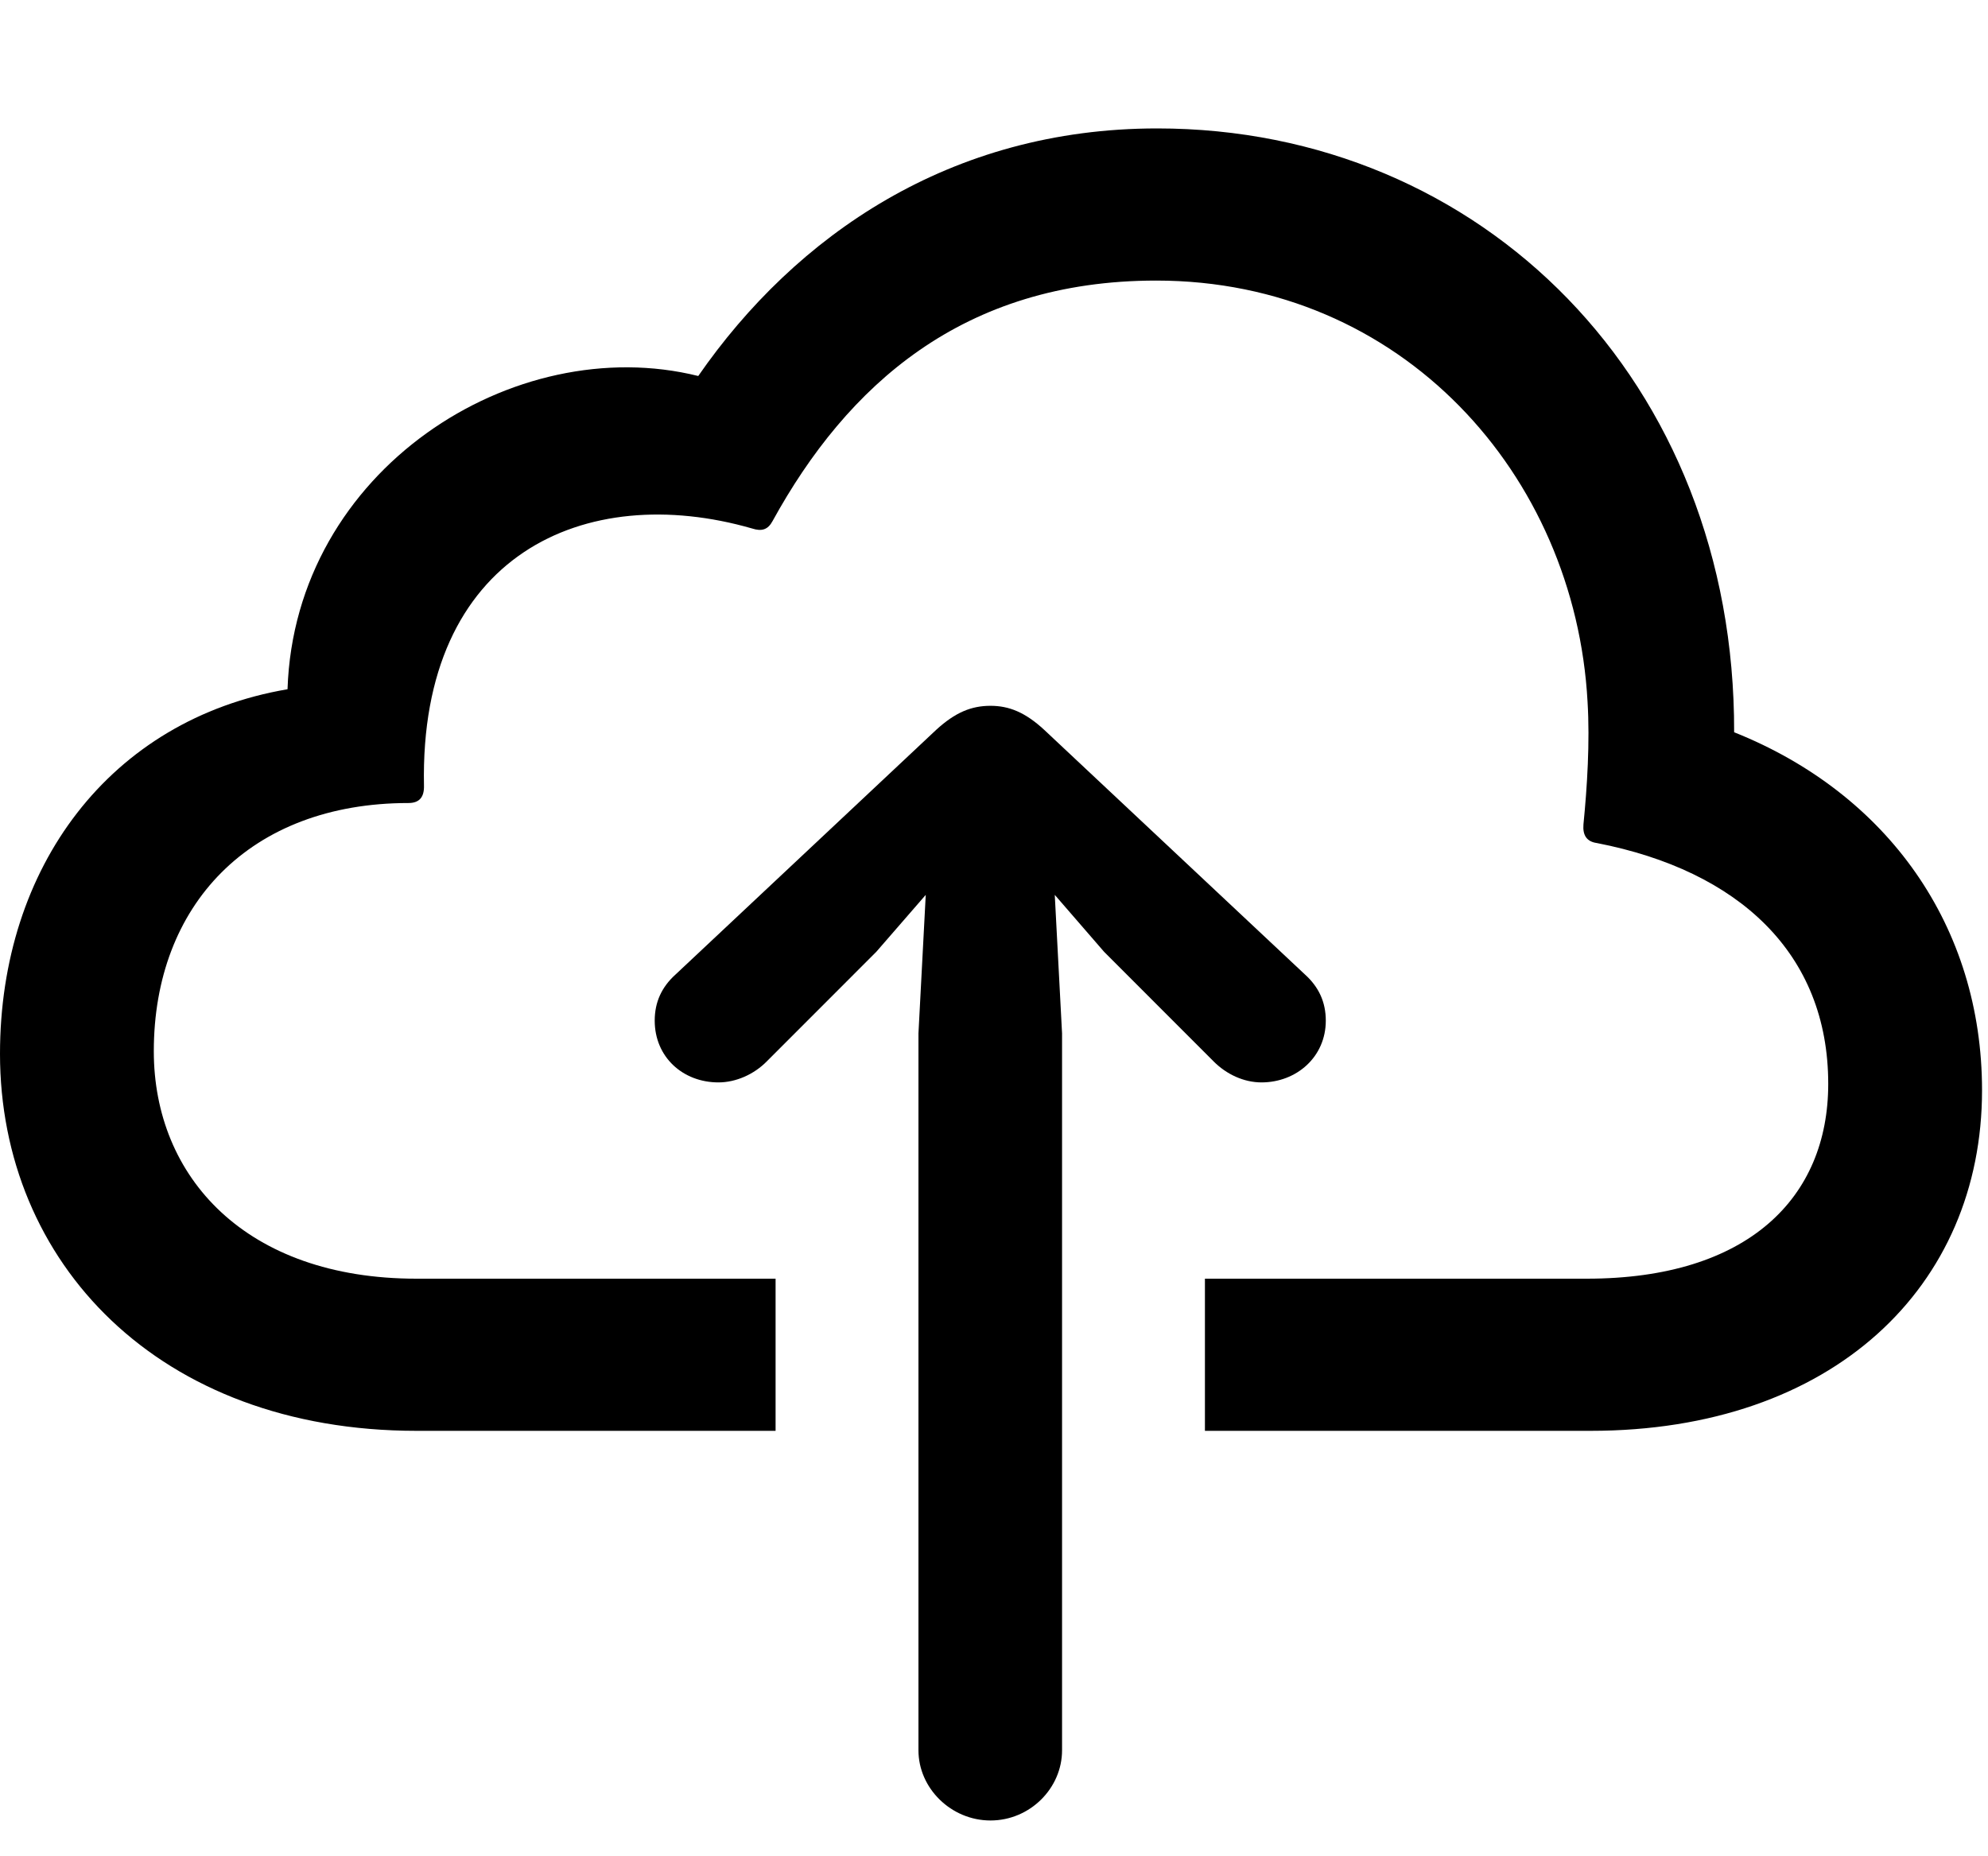
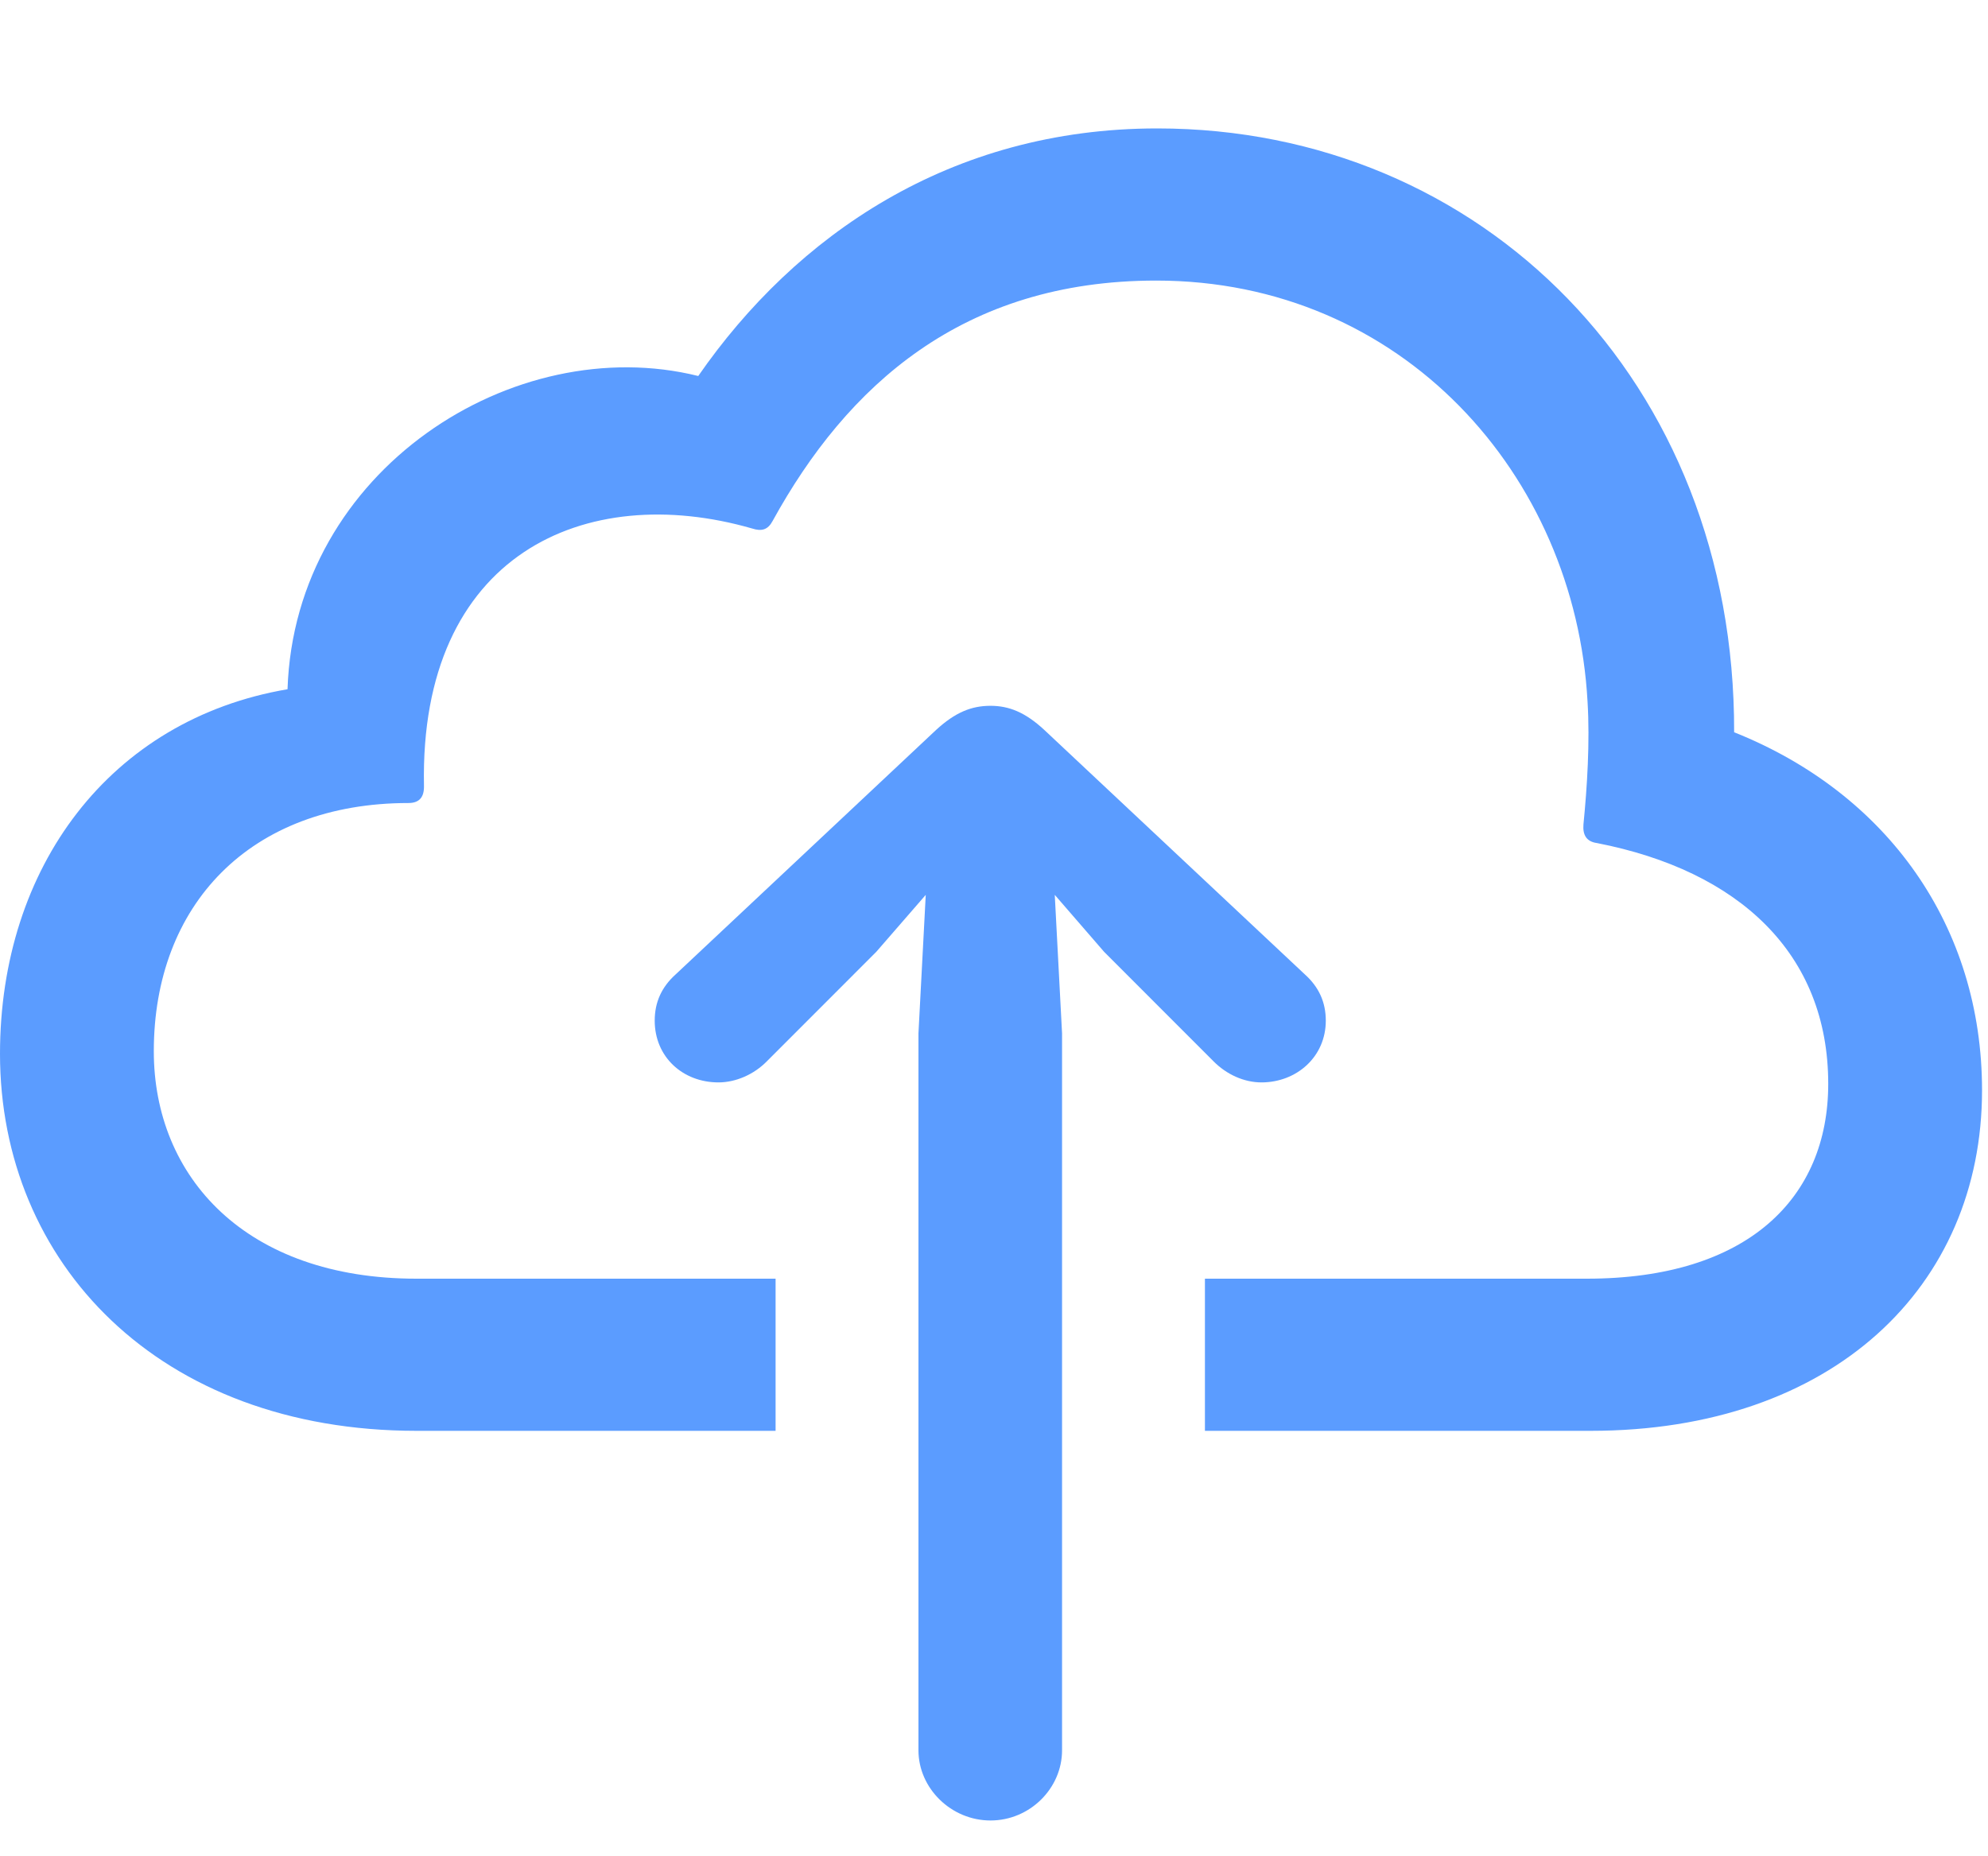
<svg xmlns="http://www.w3.org/2000/svg" width="30" height="28" viewBox="0 0 30 28" fill="none">
-   <path d="M18.183 19.296V21.592H24.002C27.661 21.592 29.91 19.413 29.91 16.453C29.91 13.98 28.488 11.976 26.169 11.05C26.184 5.756 22.363 1.938 17.463 1.938C14.338 1.938 12.006 3.555 10.537 5.674C7.761 4.984 4.448 7.089 4.339 10.401C1.661 10.857 0 13.084 0 15.903C0 19.049 2.391 21.592 6.287 21.592H11.704V19.296H6.284C3.711 19.296 2.321 17.764 2.321 15.863C2.321 13.664 3.765 12.118 6.165 12.118C6.335 12.118 6.402 12.021 6.398 11.858C6.328 8.361 8.834 7.251 11.349 7.975C11.494 8.022 11.588 7.995 11.659 7.862C12.781 5.822 14.525 4.234 17.448 4.234C21.155 4.234 23.77 7.165 23.957 10.59C23.994 11.195 23.951 11.877 23.895 12.442C23.882 12.605 23.945 12.701 24.098 12.722C26.243 13.14 27.589 14.39 27.589 16.356C27.589 18.074 26.38 19.296 23.946 19.296H18.183Z" fill="currentColor" />
-   <path d="M14.947 27.472C15.542 27.472 16.027 26.986 16.027 26.413V15.594L15.917 13.504L16.662 14.364L18.312 16.015C18.509 16.214 18.773 16.334 19.036 16.334C19.565 16.334 20.007 15.95 20.007 15.402C20.007 15.122 19.901 14.894 19.694 14.707L15.759 11.015C15.473 10.75 15.228 10.651 14.947 10.651C14.659 10.651 14.415 10.75 14.126 11.015L10.193 14.707C9.986 14.894 9.88 15.122 9.88 15.402C9.88 15.95 10.303 16.334 10.842 16.334C11.104 16.334 11.378 16.214 11.573 16.015L13.223 14.364L13.97 13.504L13.86 15.594V26.413C13.86 26.986 14.353 27.472 14.947 27.472Z" fill="currentColor" />
+   <path d="M18.183 19.296V21.592H24.002C27.661 21.592 29.91 19.413 29.91 16.453C29.91 13.98 28.488 11.976 26.169 11.05C26.184 5.756 22.363 1.938 17.463 1.938C14.338 1.938 12.006 3.555 10.537 5.674C7.761 4.984 4.448 7.089 4.339 10.401C1.661 10.857 0 13.084 0 15.903C0 19.049 2.391 21.592 6.287 21.592H11.704V19.296H6.284C3.711 19.296 2.321 17.764 2.321 15.863C2.321 13.664 3.765 12.118 6.165 12.118C6.335 12.118 6.402 12.021 6.398 11.858C6.328 8.361 8.834 7.251 11.349 7.975C11.494 8.022 11.588 7.995 11.659 7.862C12.781 5.822 14.525 4.234 17.448 4.234C21.155 4.234 23.77 7.165 23.957 10.59C23.994 11.195 23.951 11.877 23.895 12.442C23.882 12.605 23.945 12.701 24.098 12.722C26.243 13.14 27.589 14.39 27.589 16.356C27.589 18.074 26.38 19.296 23.946 19.296H18.183Z" fill="#5b9cff" />
+   <path d="M14.947 27.472C15.542 27.472 16.027 26.986 16.027 26.413V15.594L15.917 13.504L16.662 14.364L18.312 16.015C18.509 16.214 18.773 16.334 19.036 16.334C19.565 16.334 20.007 15.95 20.007 15.402C20.007 15.122 19.901 14.894 19.694 14.707L15.759 11.015C15.473 10.75 15.228 10.651 14.947 10.651C14.659 10.651 14.415 10.75 14.126 11.015L10.193 14.707C9.986 14.894 9.88 15.122 9.88 15.402C9.88 15.95 10.303 16.334 10.842 16.334C11.104 16.334 11.378 16.214 11.573 16.015L13.223 14.364L13.97 13.504L13.86 15.594V26.413C13.86 26.986 14.353 27.472 14.947 27.472Z" fill="#5b9cff" />
</svg>
